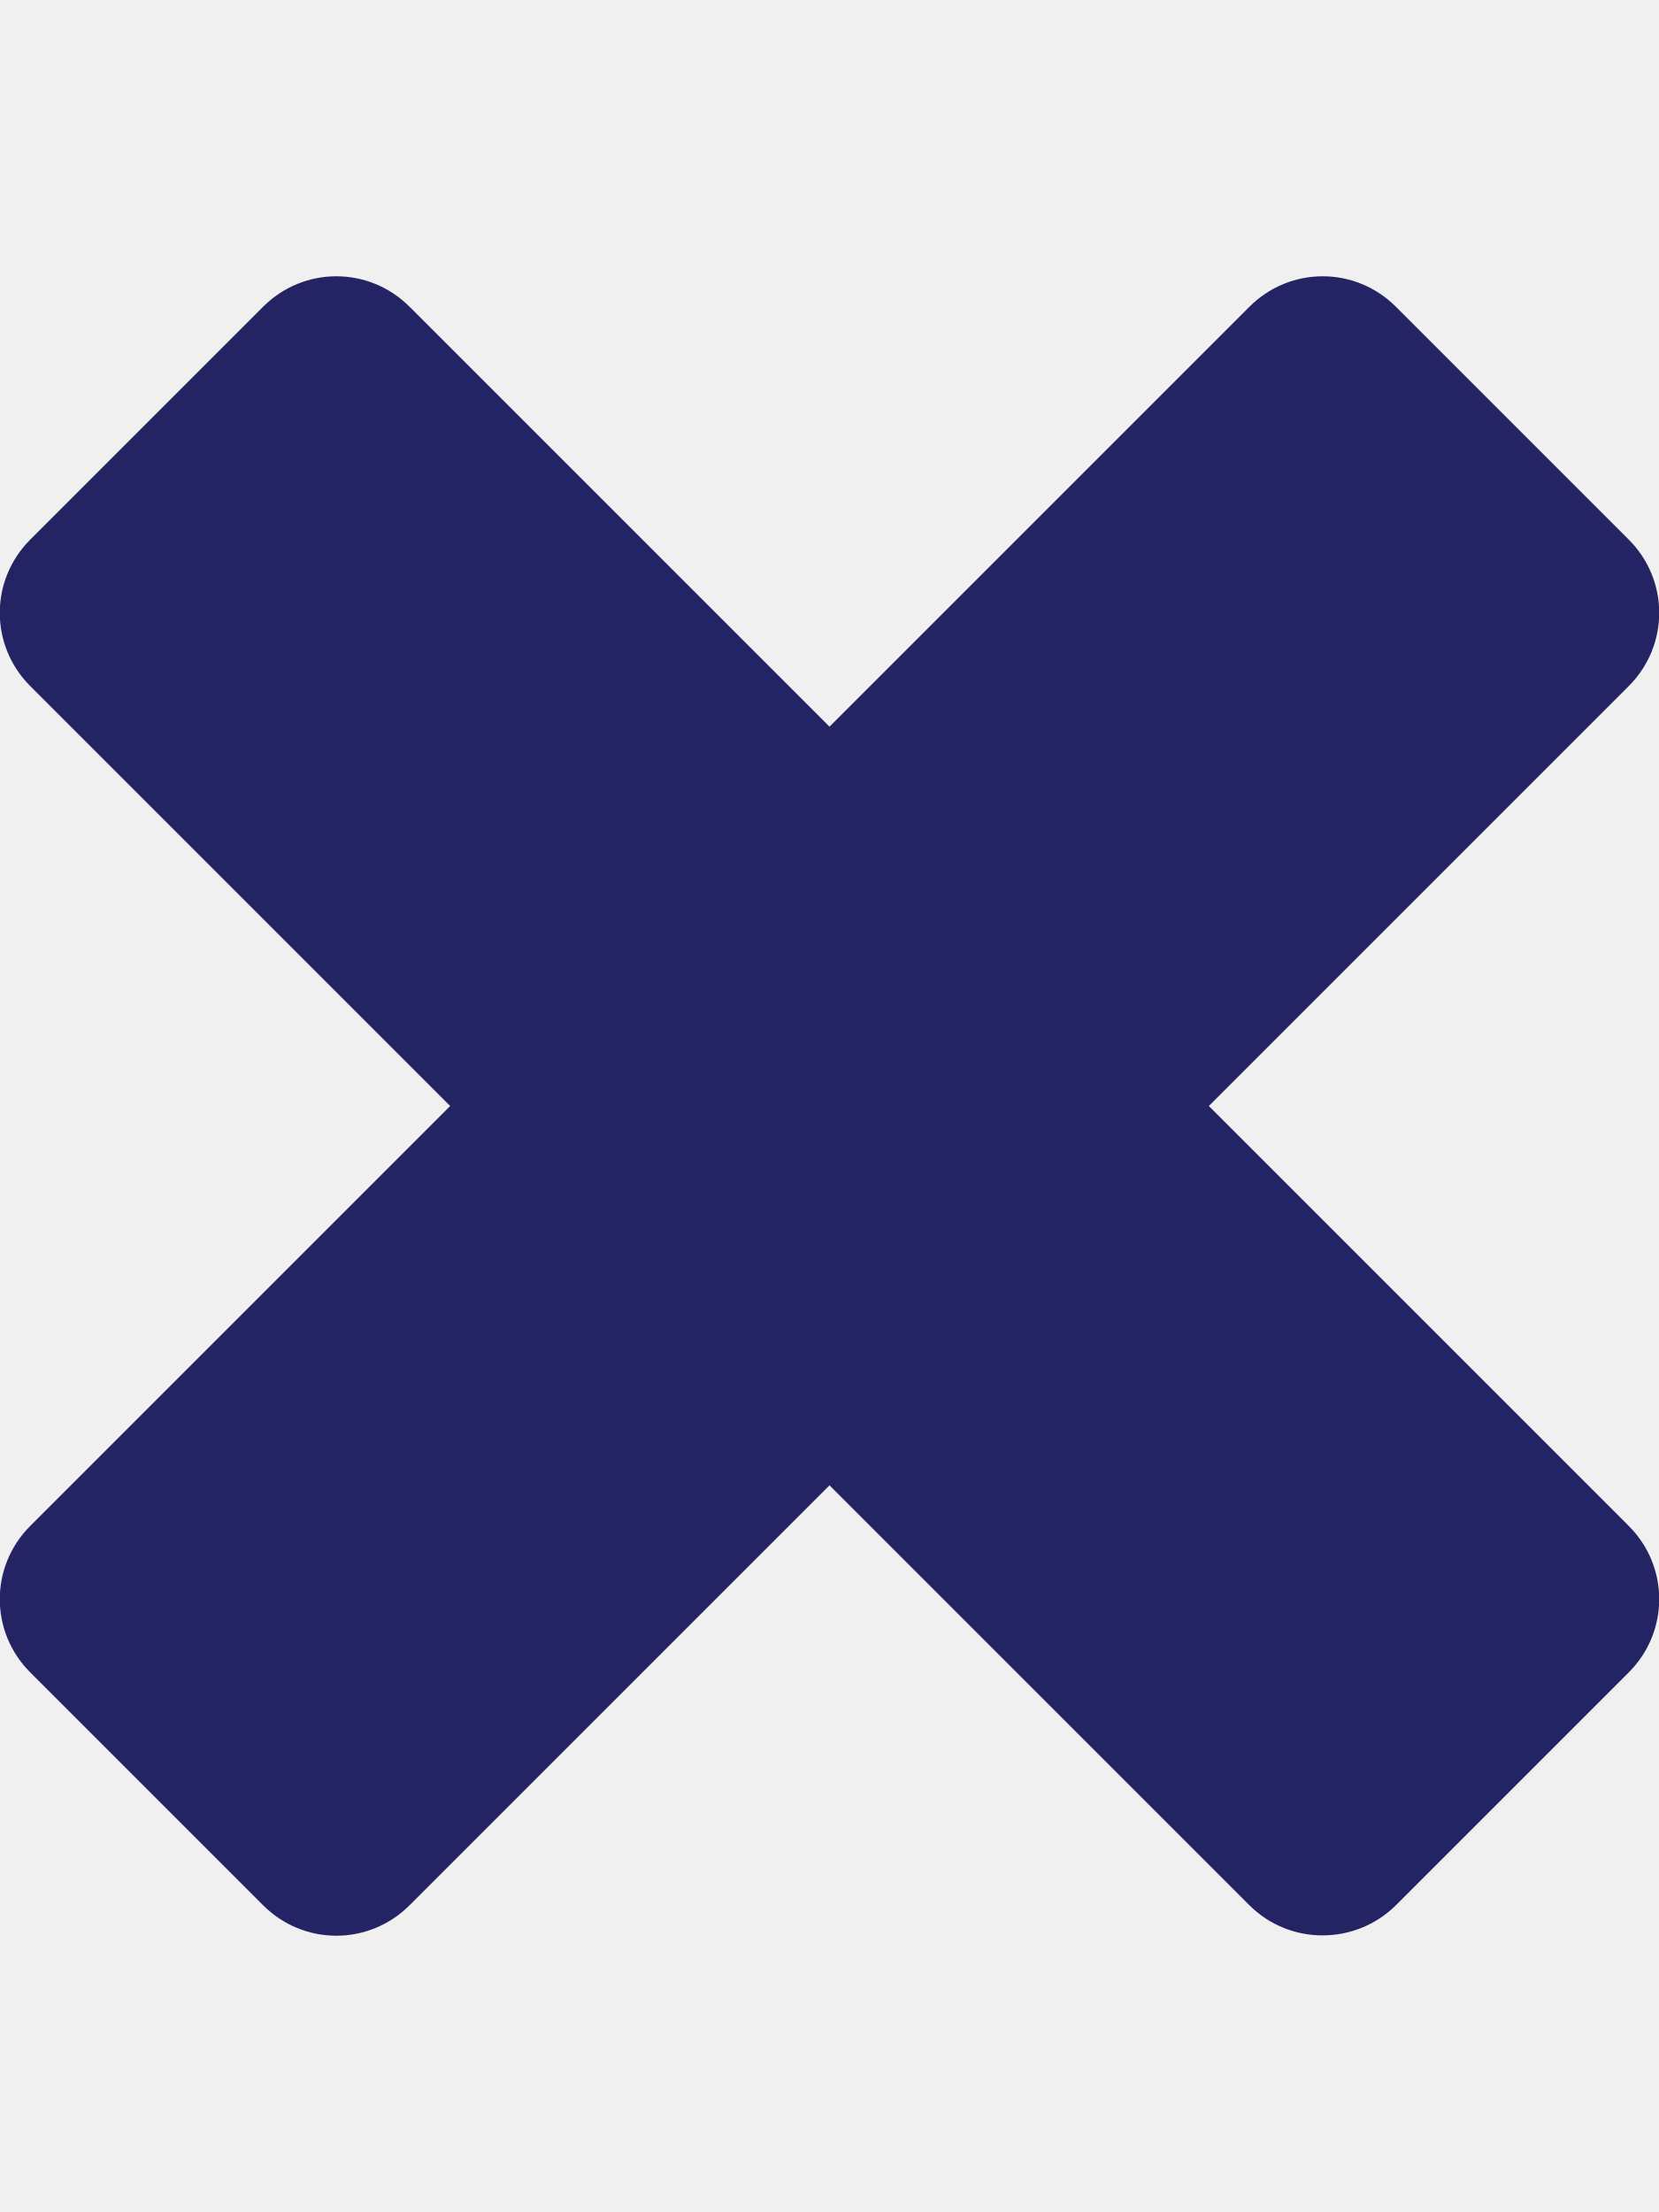
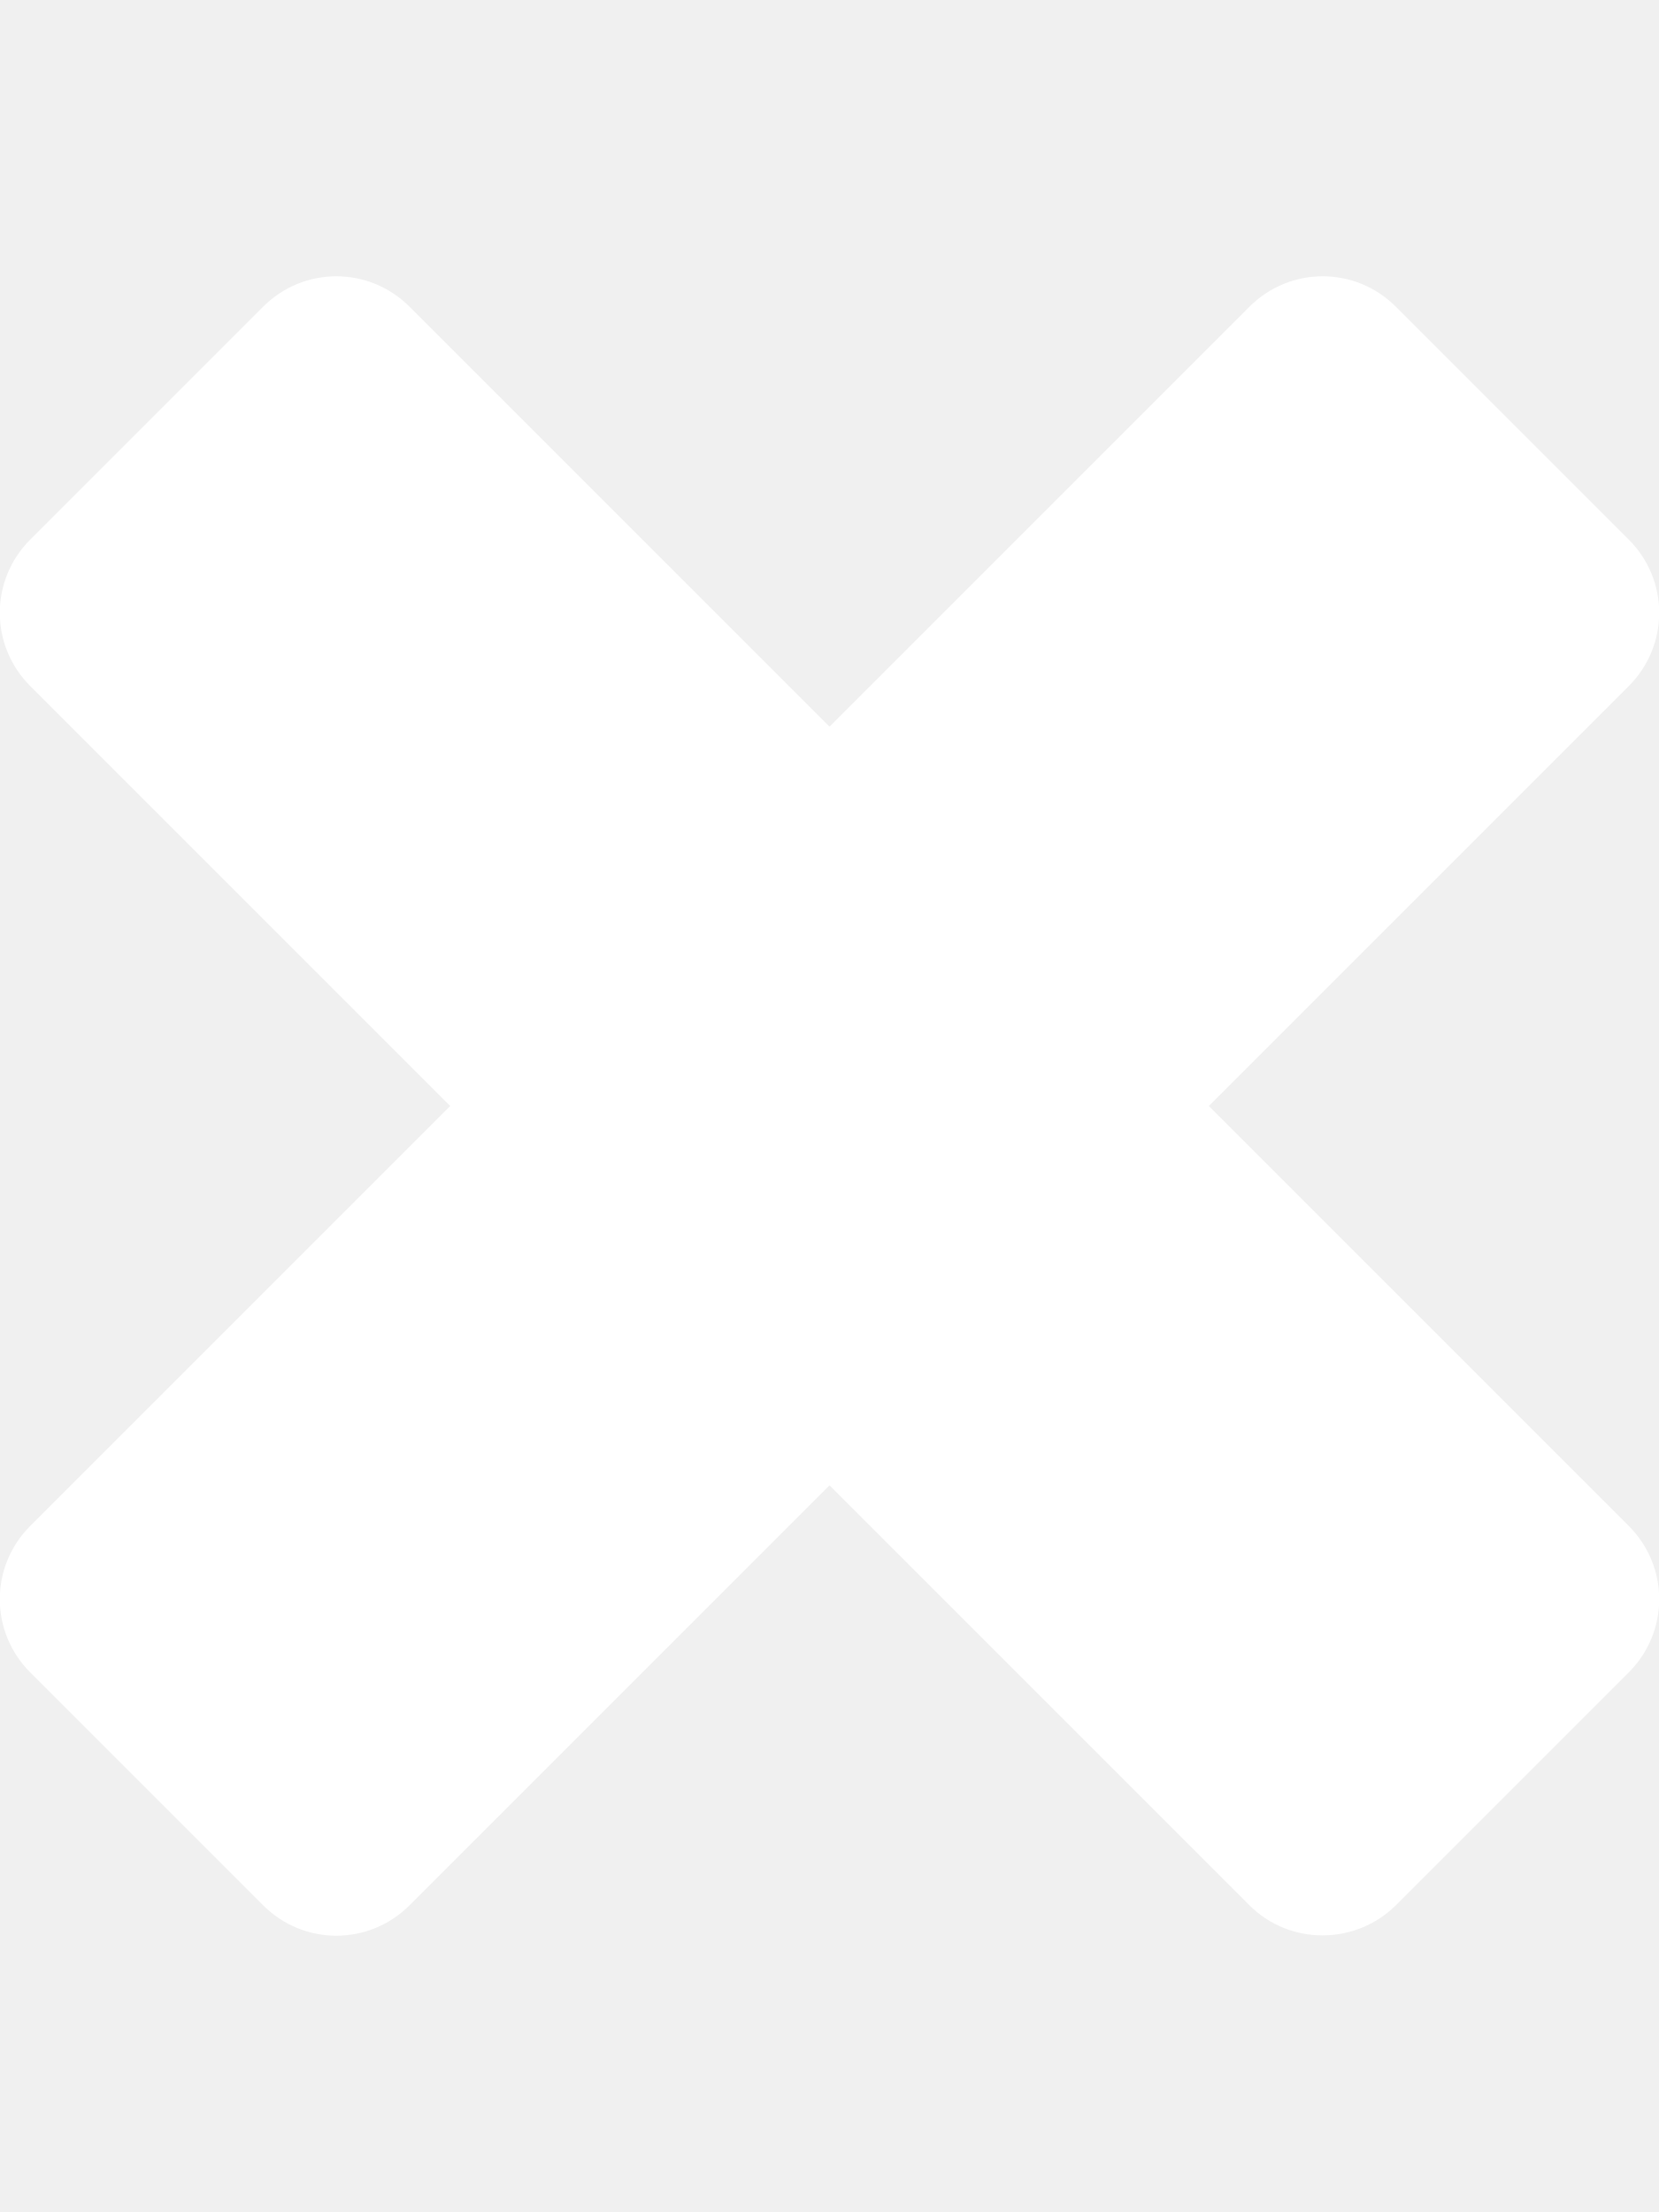
<svg xmlns="http://www.w3.org/2000/svg" class="" aria-hidden="true" data-prefix="fas" data-icon="times" role="img" viewBox="0 0 384 512" data-fa-i2svg="">
-   <path fill="rgb(36, 36, 100)" d="M323.1 441l53.9-53.9c9.4-9.4 9.4-24.5 0-33.9L279.8 256l97.2-97.2c9.4-9.4 9.4-24.5 0-33.9L323.1 71c-9.4-9.4-24.5-9.4-33.9 0L192 168.2 94.8 71c-9.4-9.4-24.5-9.4-33.9 0L7 124.9c-9.4 9.4-9.4 24.5 0 33.9l97.2 97.2L7 353.2c-9.4 9.4-9.4 24.5 0 33.9L60.9 441c9.4 9.4 24.5 9.4 33.9 0l97.2-97.2 97.2 97.2c9.3 9.3 24.5 9.3 33.9 0z" />
+   <path fill="#fff" d="M323.1 441l53.9-53.9c9.4-9.4 9.4-24.5 0-33.9L279.8 256l97.2-97.2c9.4-9.4 9.4-24.5 0-33.9L323.1 71c-9.4-9.4-24.5-9.4-33.9 0L192 168.2 94.8 71c-9.4-9.4-24.5-9.4-33.9 0L7 124.9c-9.4 9.4-9.4 24.5 0 33.9l97.2 97.2L7 353.2c-9.4 9.4-9.4 24.5 0 33.9L60.9 441c9.4 9.4 24.5 9.4 33.9 0l97.2-97.2 97.2 97.2c9.3 9.3 24.5 9.3 33.9 0z" />
</svg>
